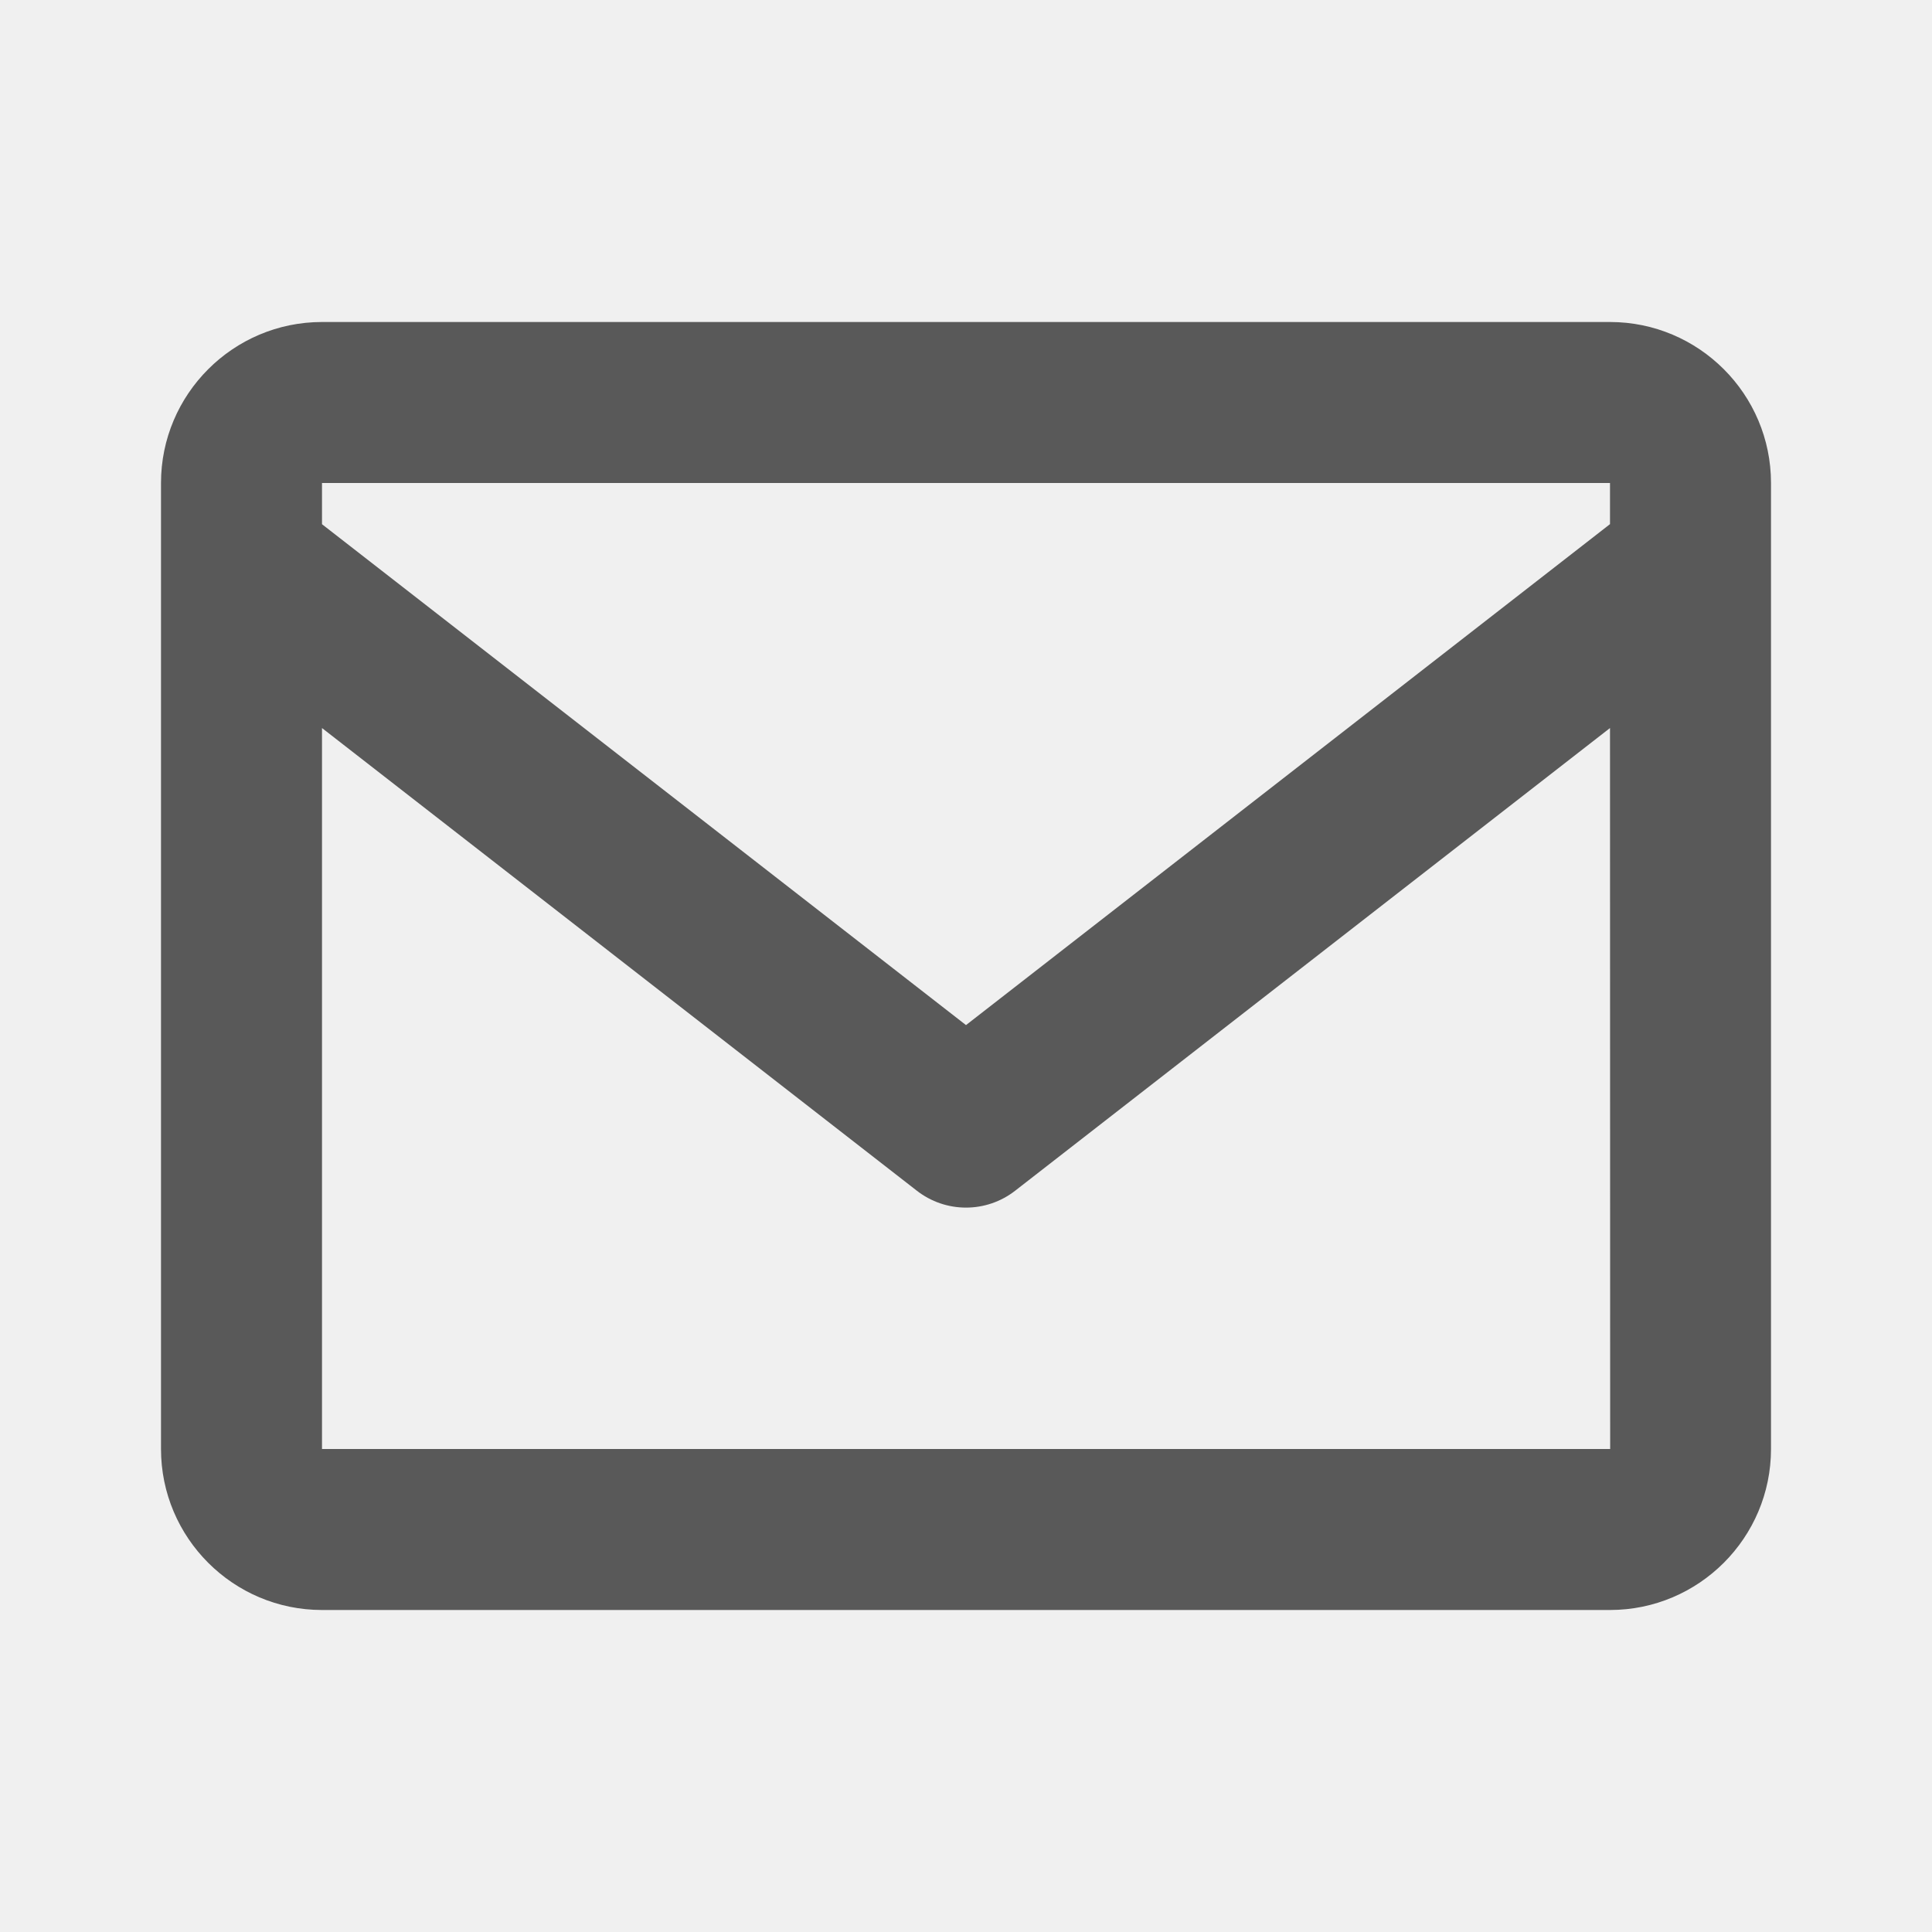
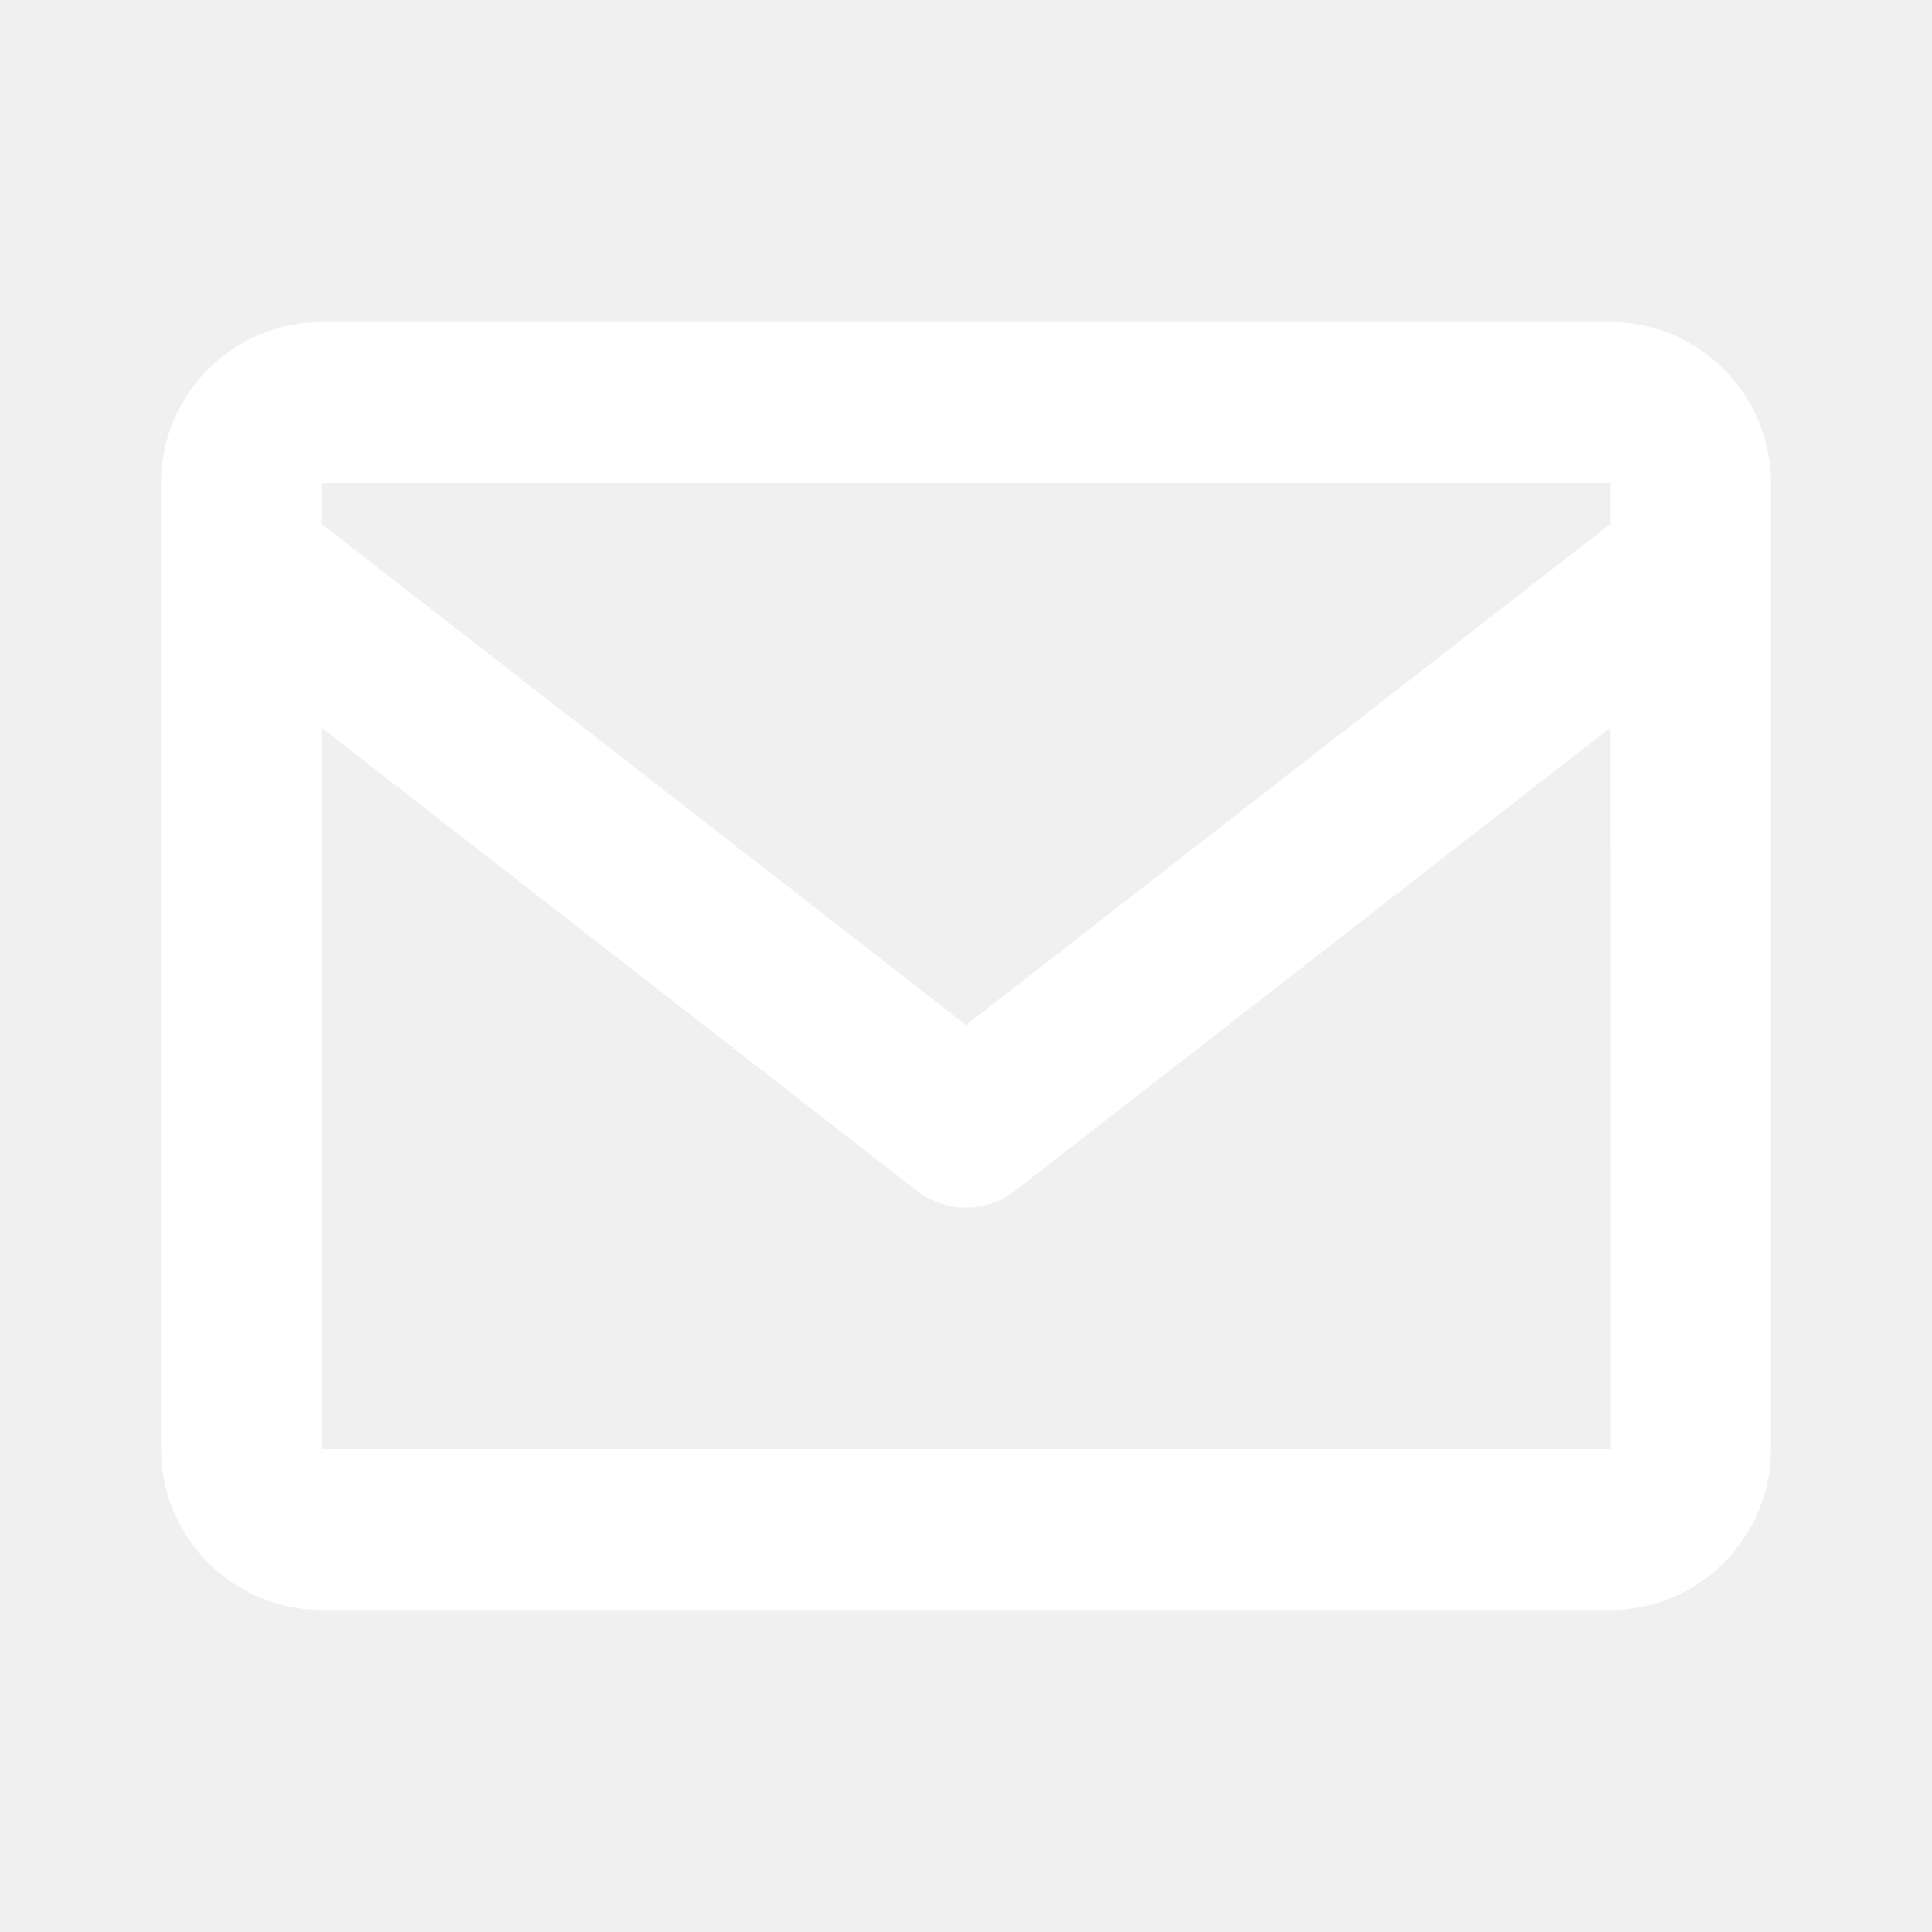
- <svg xmlns="http://www.w3.org/2000/svg" width="24" height="24" viewBox="0 0 24 24" style="fill: rgb(89, 89, 89);transform: ;msFilter:;">
+ <svg xmlns="http://www.w3.org/2000/svg" width="24" height="24" viewBox="0 0 24 24" style="fill: #ffffff;transform: ;msFilter:;">
  <path d="M20 4H4c-1.103 0-2 .897-2 2v12c0 1.103.897 2 2 2h16c1.103 0 2-.897 2-2V6c0-1.103-.897-2-2-2zm0 2v.511l-8 6.223-8-6.222V6h16zM4 18V9.044l7.386 5.745a.994.994 0 0 0 1.228 0L20 9.044 20.002 18H4z">
  </path>
</svg>
